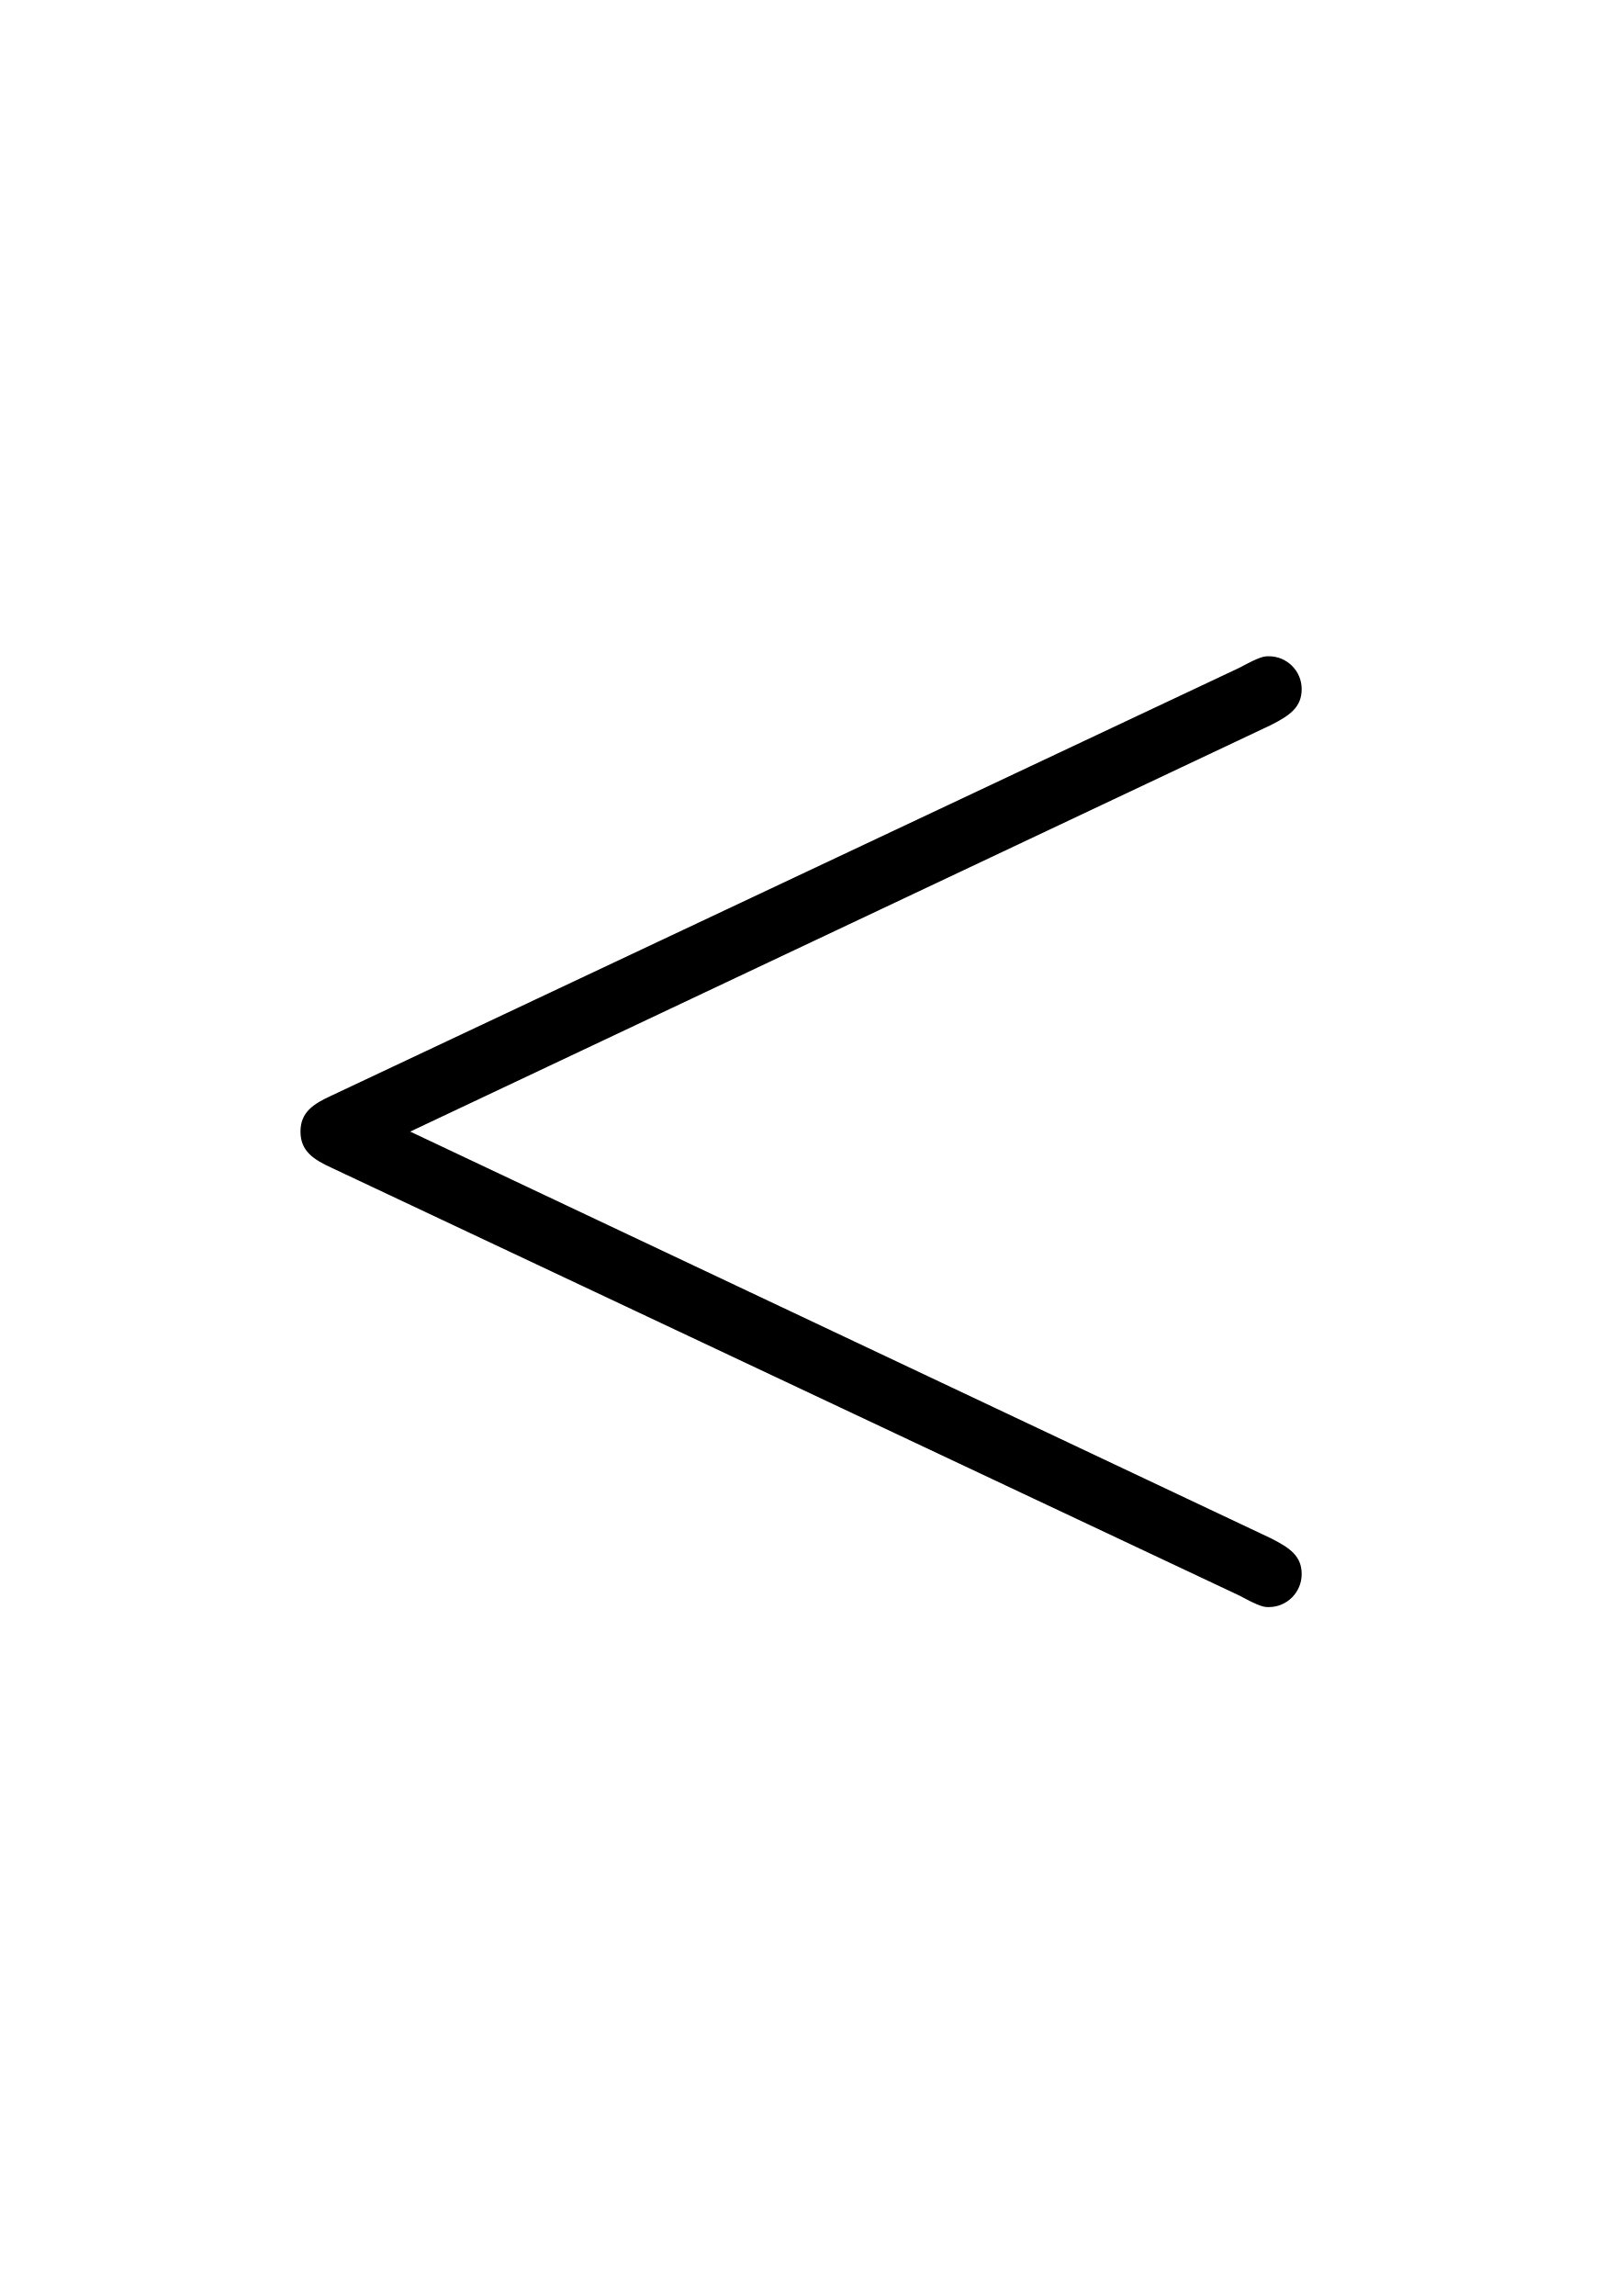
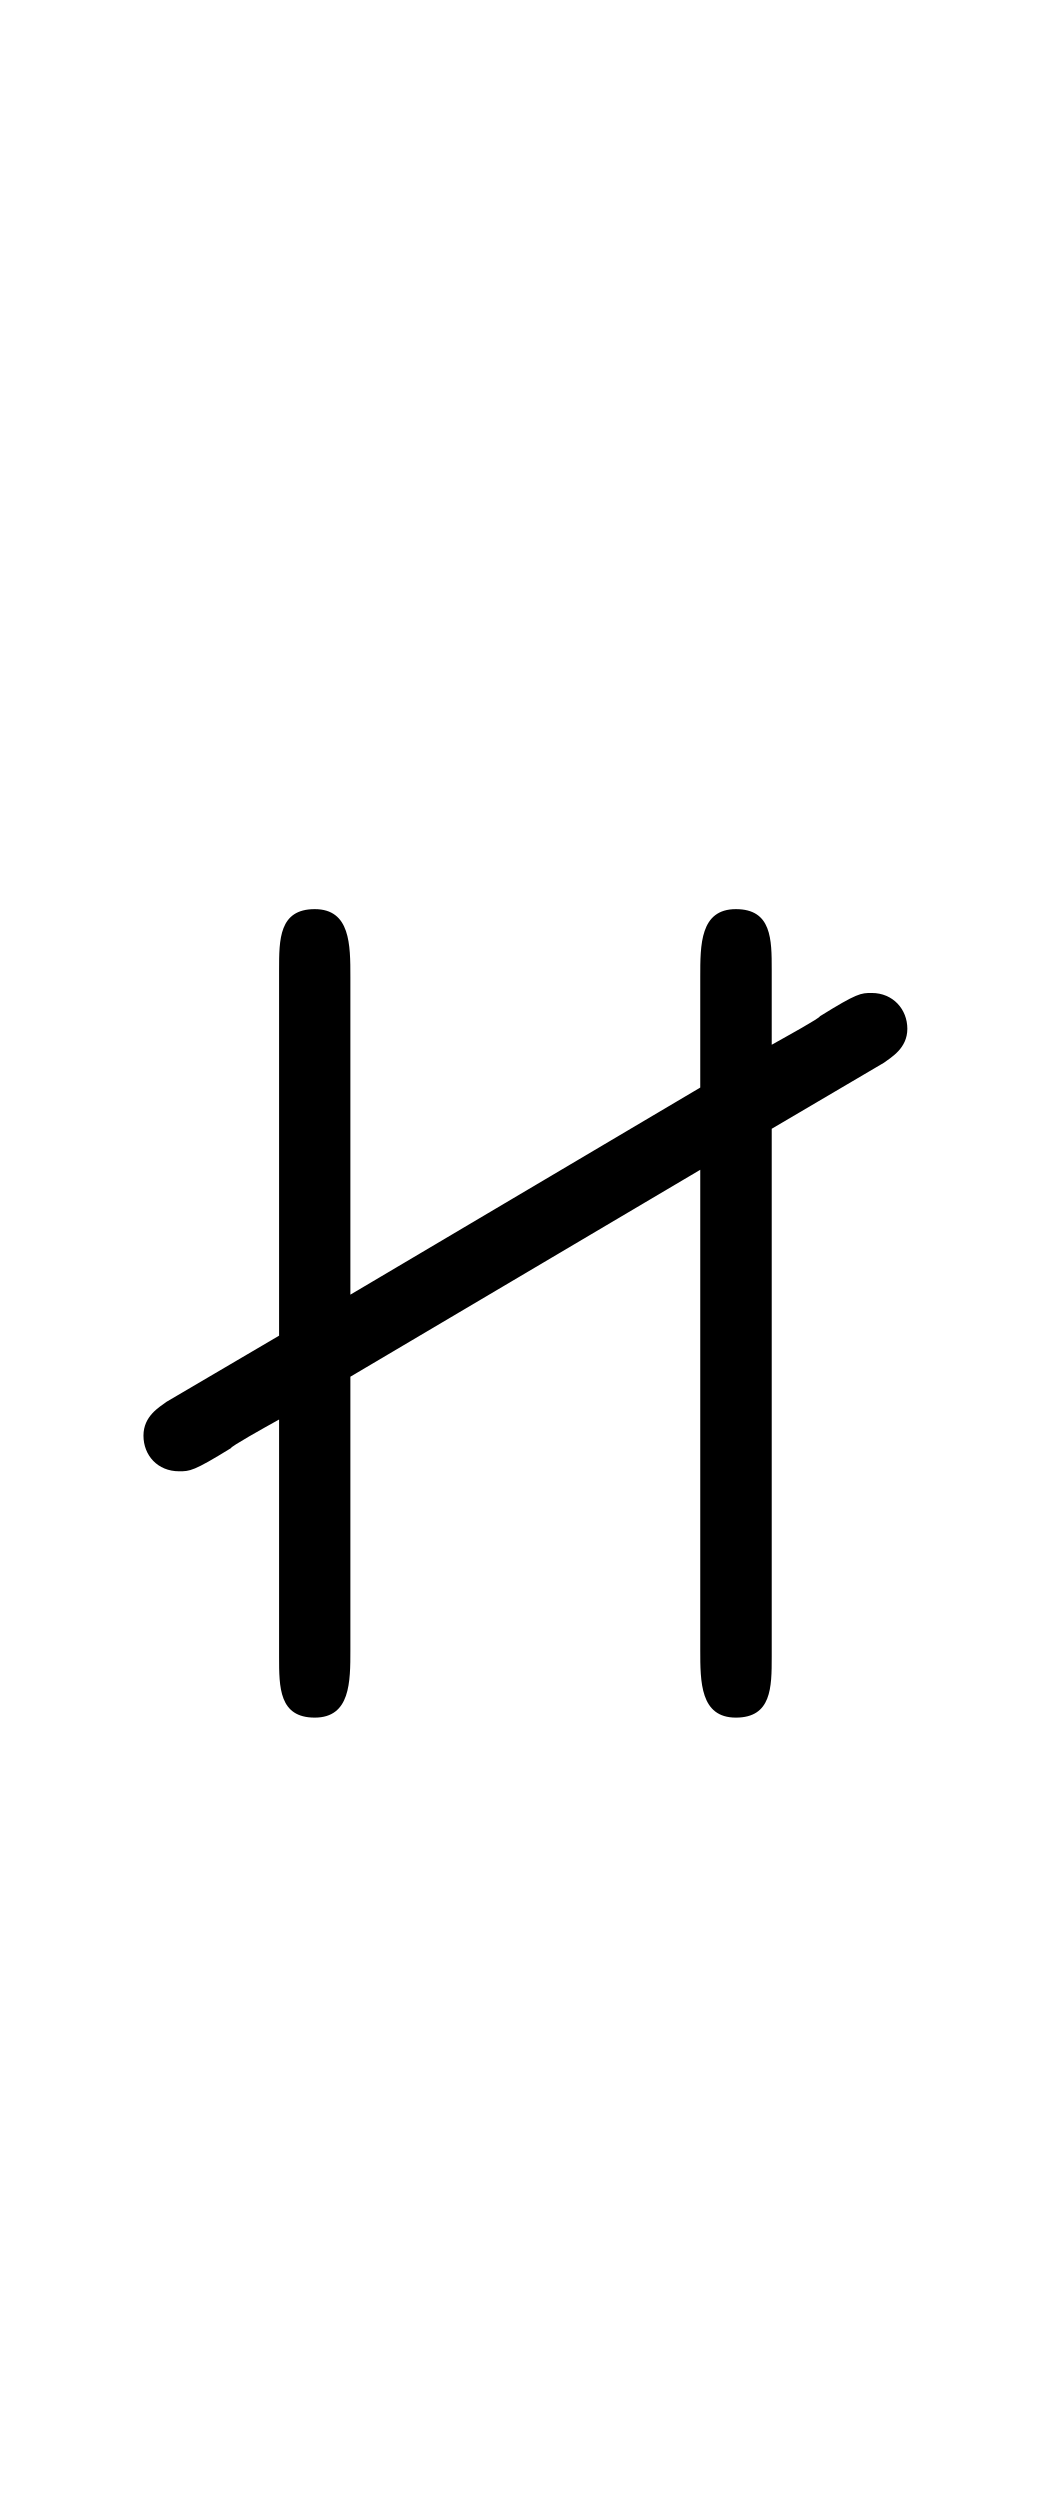
- <svg xmlns="http://www.w3.org/2000/svg" xmlns:xlink="http://www.w3.org/1999/xlink" version="1.1" viewBox="-165.1 -165.1 22.354 32">
+ <svg xmlns="http://www.w3.org/2000/svg" xmlns:xlink="http://www.w3.org/1999/xlink" version="1.1" viewBox="-165.1 -165.1 13.47 32">
  <defs>
-     <path id="g0-60" d="M6.725-4.961C6.844-5.021 6.914-5.071 6.914-5.181S6.824-5.38 6.715-5.38C6.685-5.38 6.665-5.38 6.535-5.31L1.016-2.71C.907-2.66 .827-2.61 .827-2.491S.907-2.321 1.016-2.271L6.535 .329C6.665 .399 6.685 .399 6.715 .399C6.824 .399 6.914 .309 6.914 .199S6.844 .04 6.725-.02L1.494-2.491L6.725-4.961Z" />
+     <path id="g0-47" d="M.956-2.142V-3.915C.956-4.095 .956-4.294 .757-4.294S.558-4.125 .558-3.955V-1.913L-.07-1.544C-.11-1.514-.199-1.465-.199-1.355S-.12-1.156 0-1.156C.06-1.156 .08-1.156 .289-1.285C.289-1.295 .468-1.395 .558-1.445V-.12C.558 .05 .558 .219 .757 .219S.956 .02 .956-.159V-1.684L2.909-2.839V-.159C2.909 .02 2.909 .219 3.108 .219S3.308 .05 3.308-.12V-3.068L3.935-3.437C3.975-3.467 4.065-3.517 4.065-3.626S3.985-3.826 3.866-3.826C3.806-3.826 3.786-3.826 3.577-3.696C3.577-3.686 3.397-3.587 3.308-3.537V-3.955C3.308-4.125 3.308-4.294 3.108-4.294S2.909-4.095 2.909-3.915V-3.298L.956-2.142Z" />
  </defs>
  <g id="page1" transform="scale(2.293061)">
-     <use x="-71" y="-62.631" xlink:href="#g0-60" />
+     <use x="-71" y="-62.631" xlink:href="#g0-47" />
  </g>
</svg>
